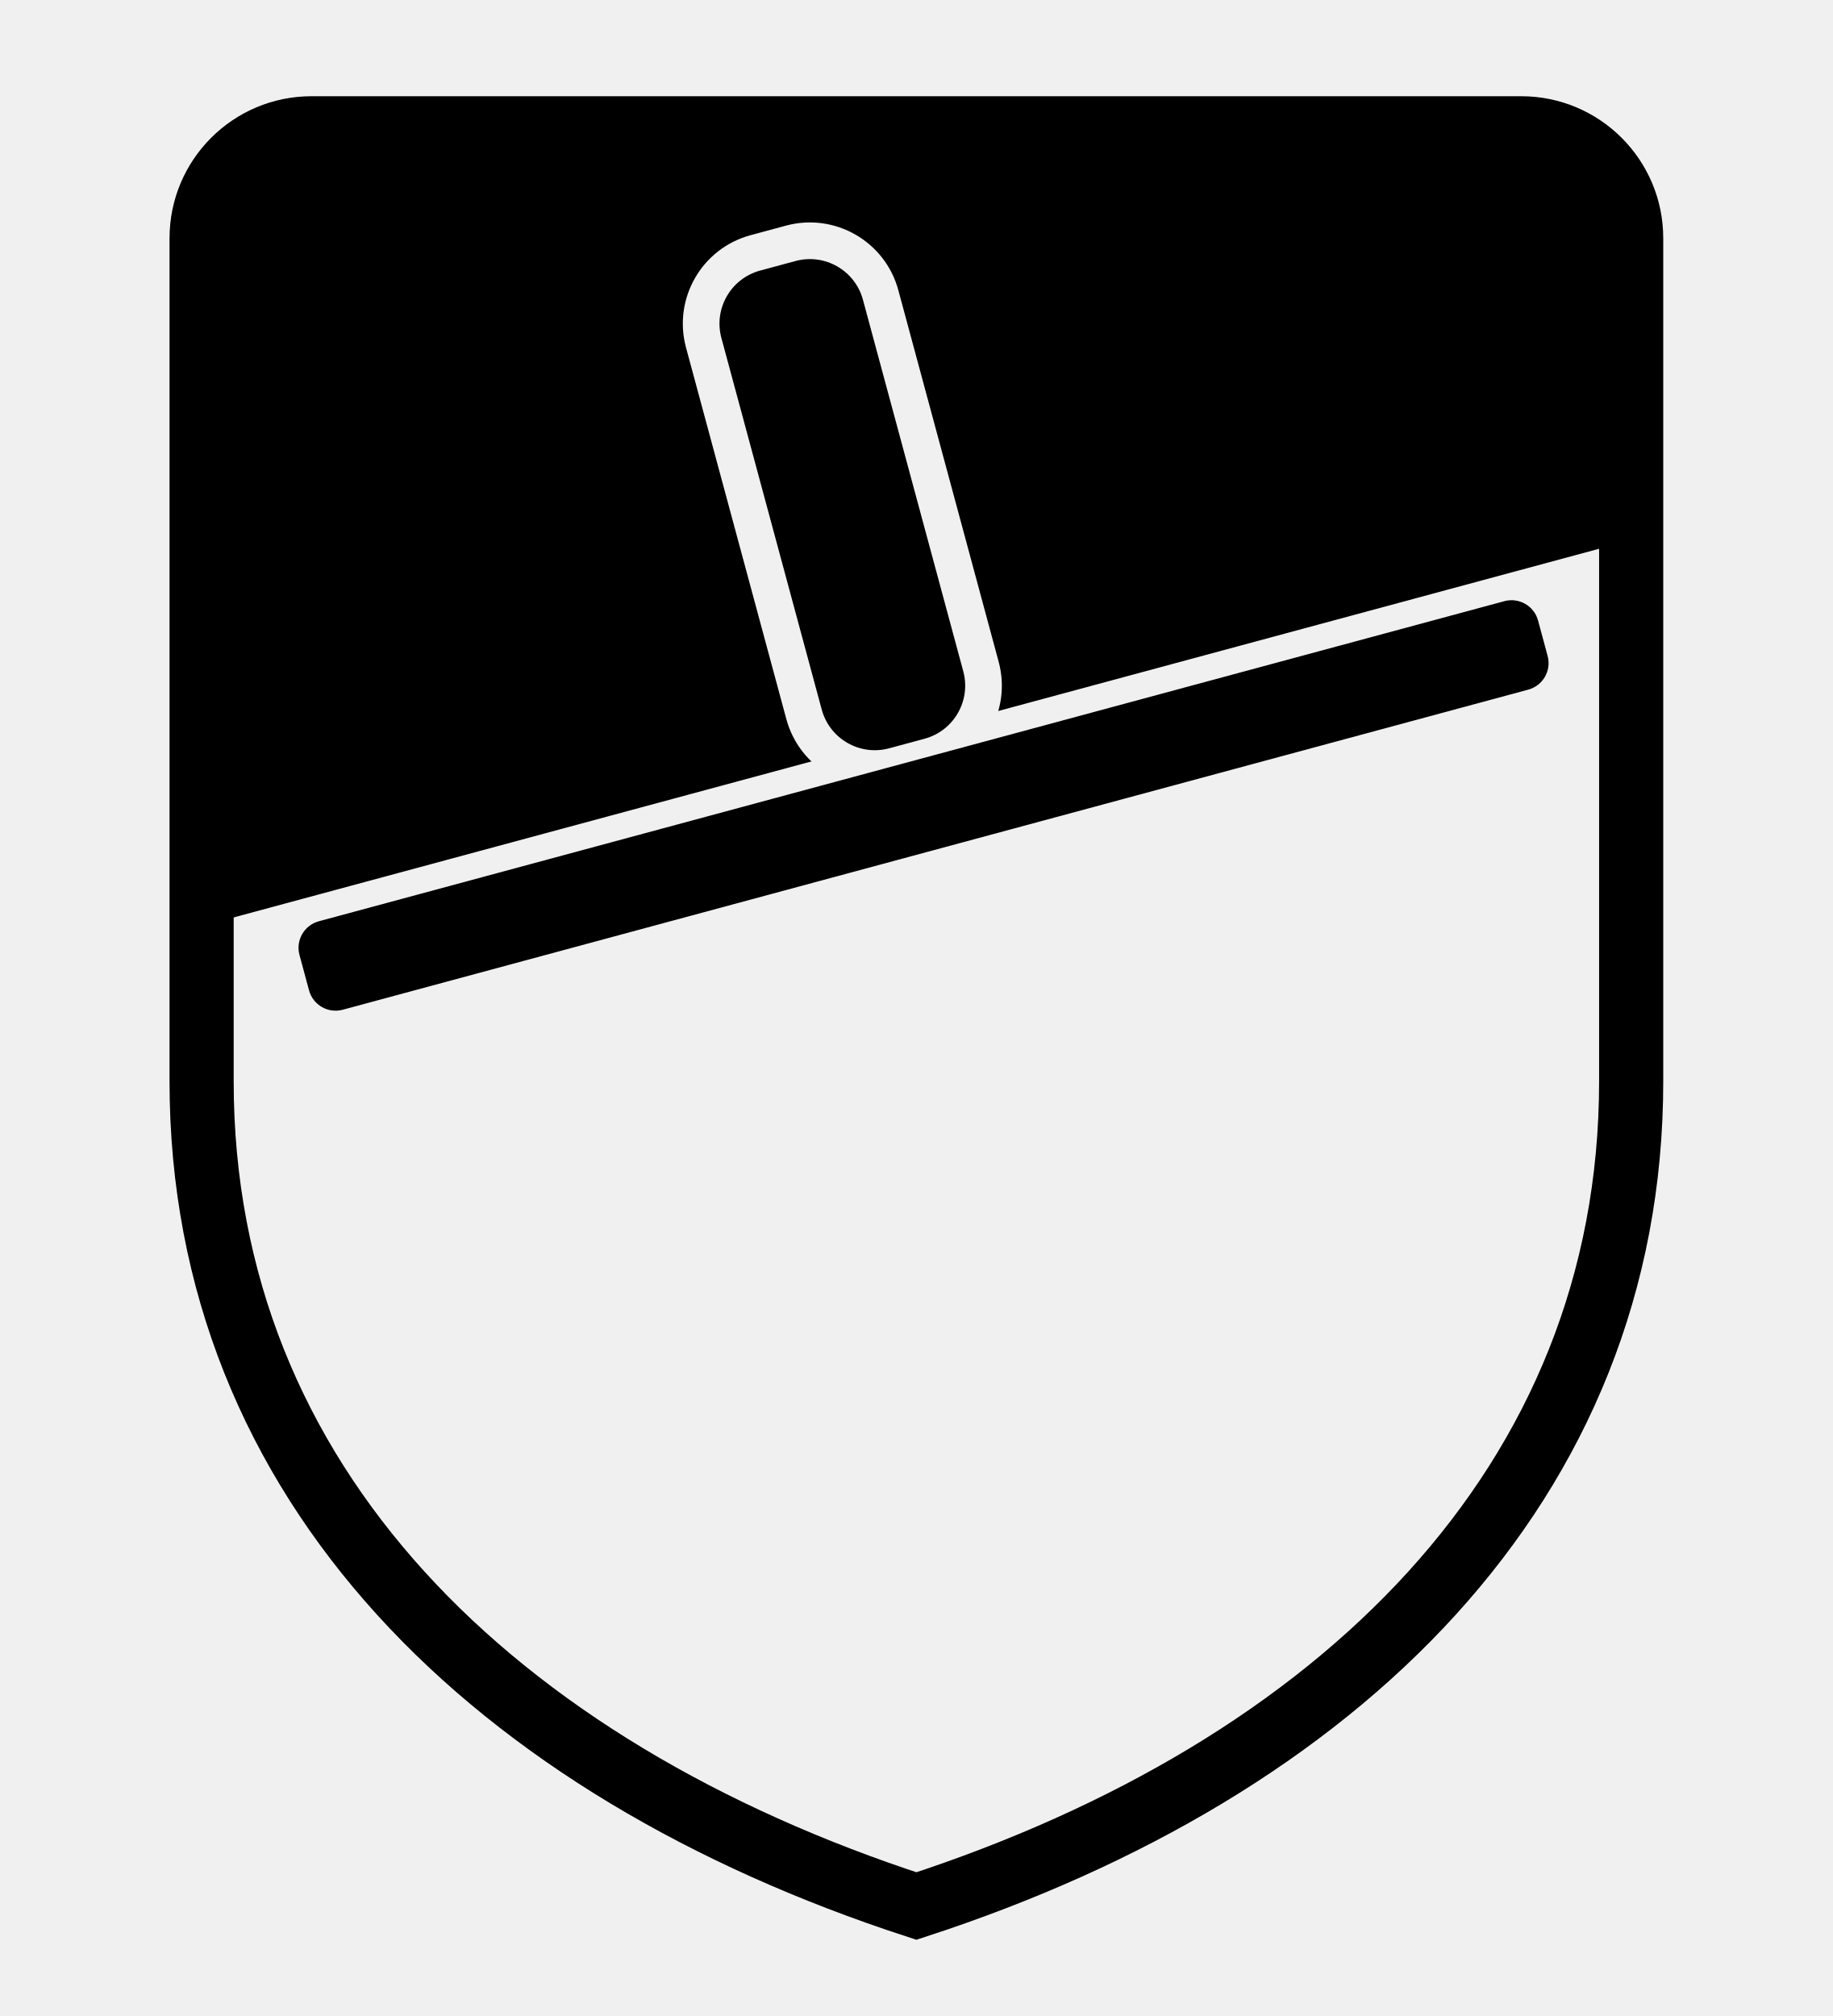
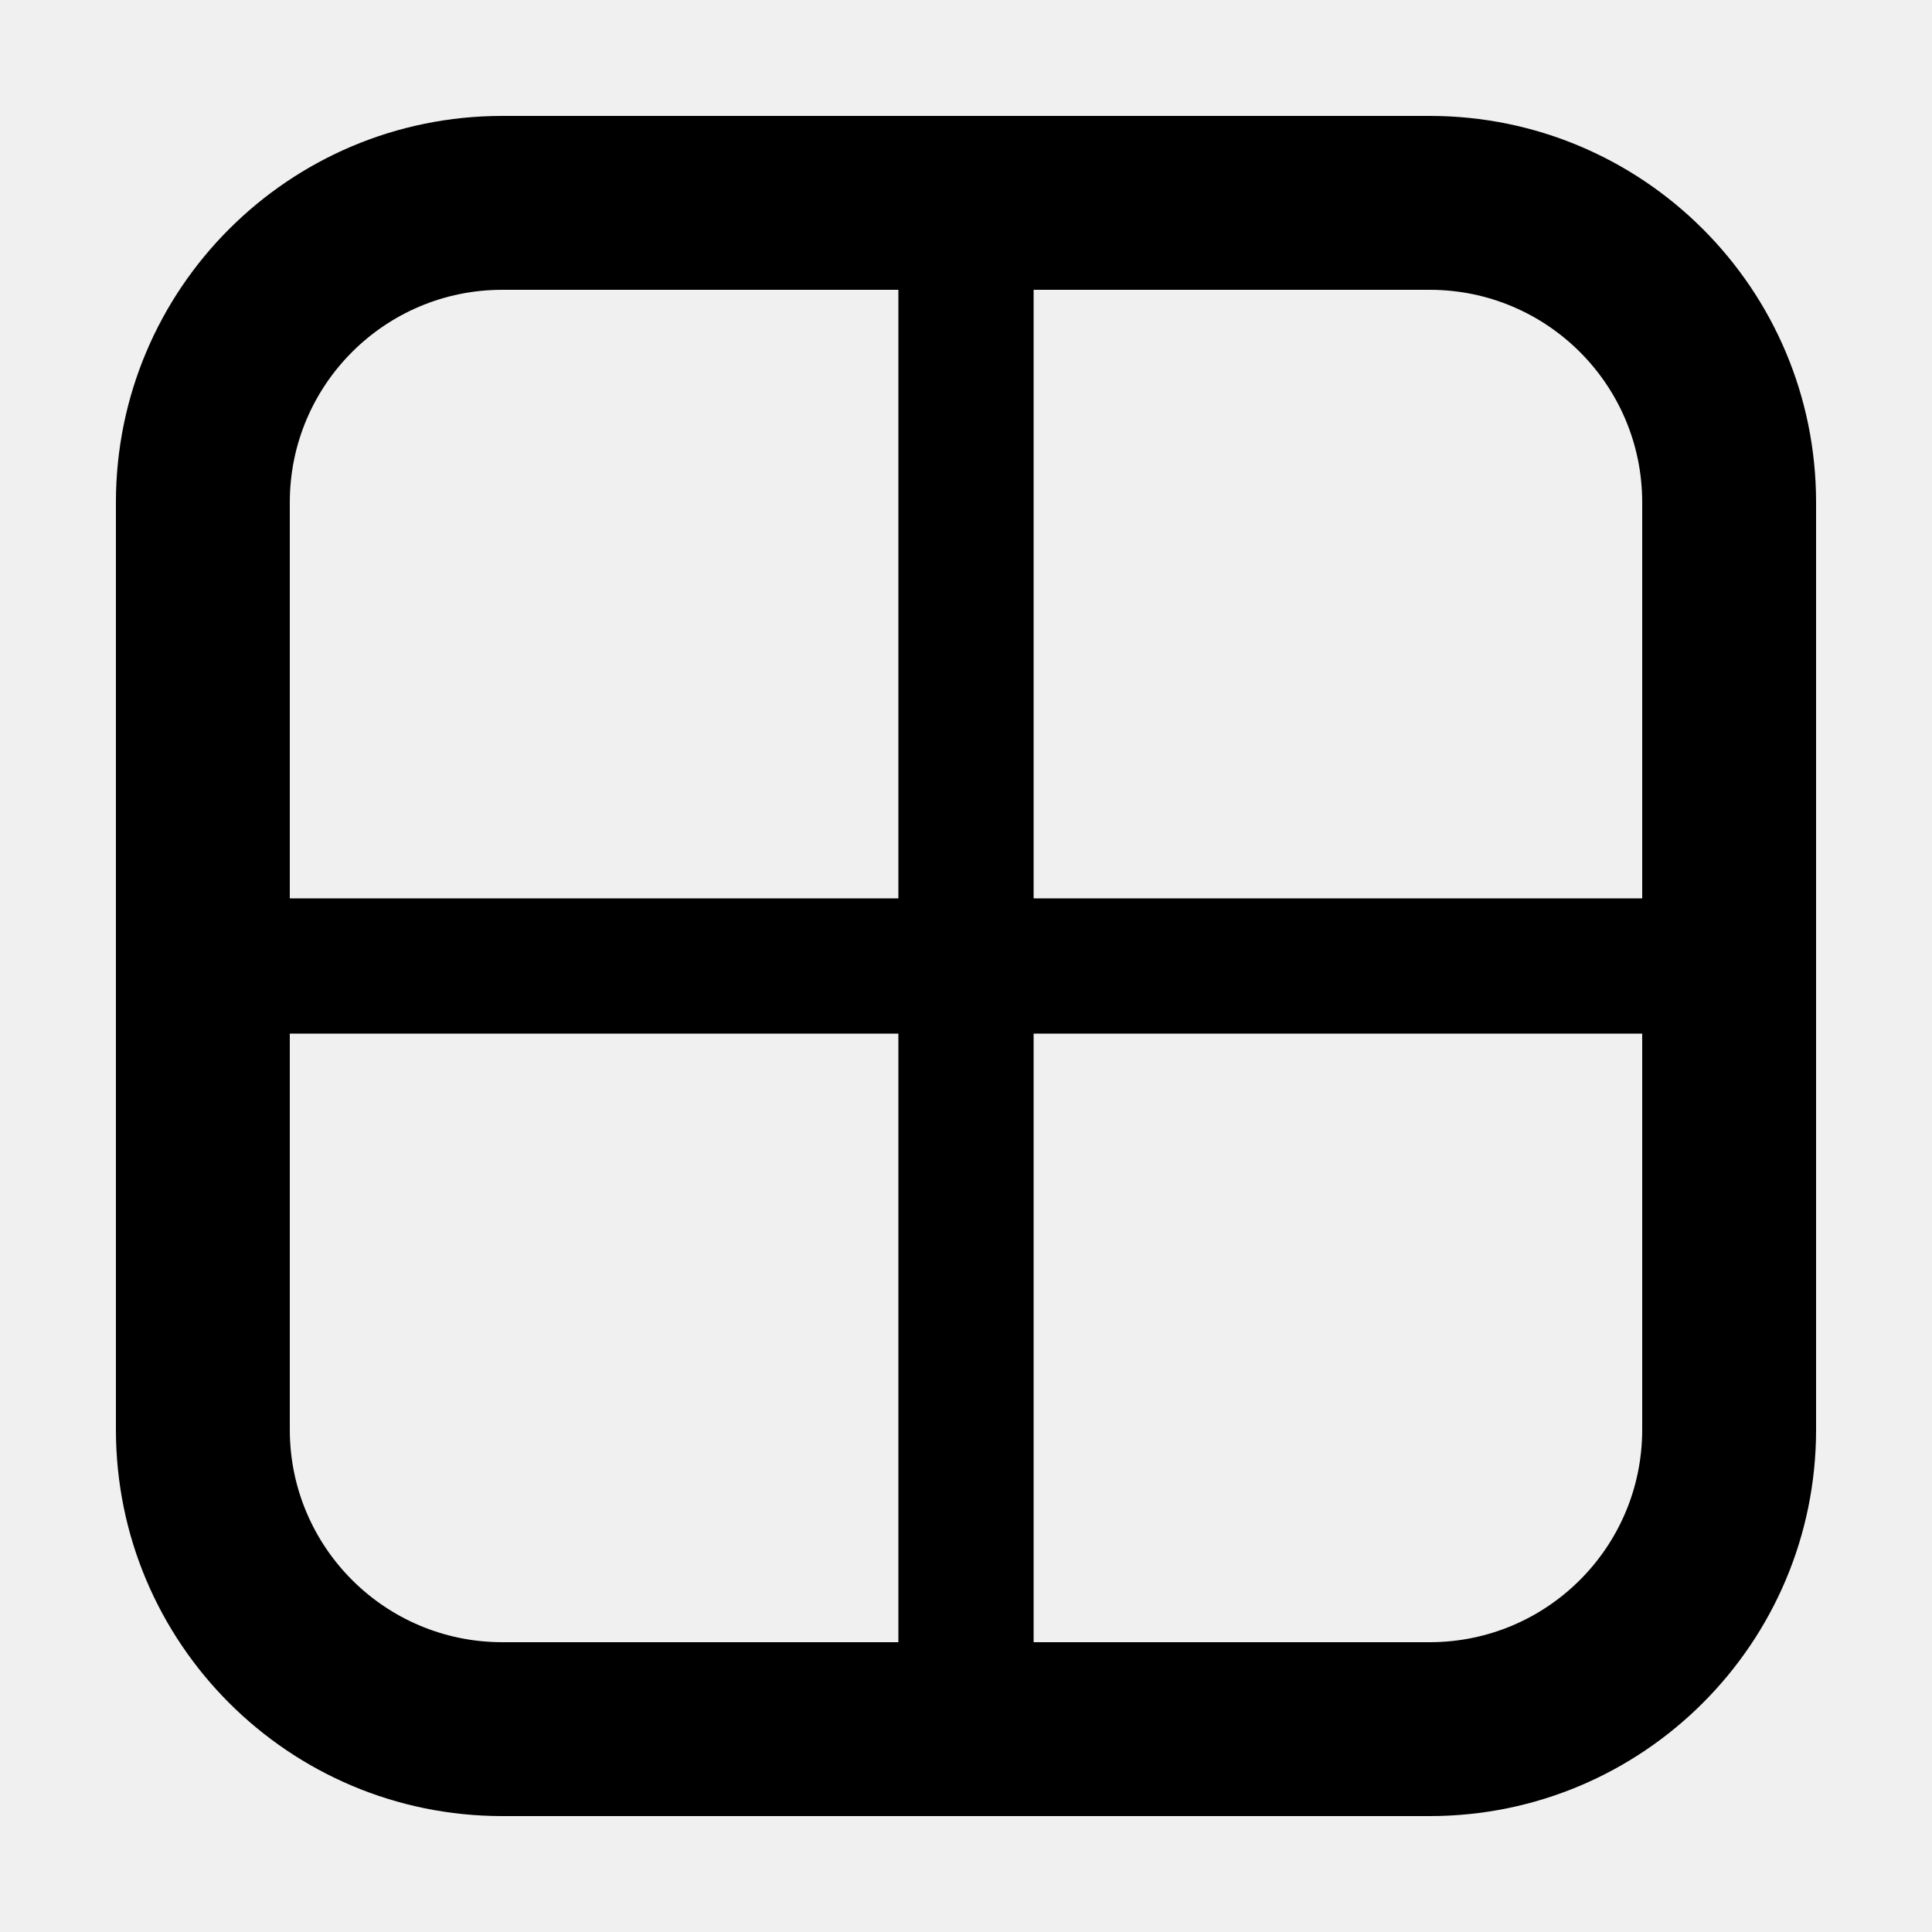
- <svg xmlns="http://www.w3.org/2000/svg" viewBox="0 0 200 220" width="200" height="220">
-   <defs>
-     <clipPath id="mk-mono-black-c">
-       <path d="M34 14H166A12 12 0 0 1 178 26V118C178 162 146 193 100 208C54 193 22 162 22 118V26A12 12 0 0 1 34 14Z" />
-     </clipPath>
-   </defs>
-   <mask id="mk-mono-black-m">
-     <rect width="200" height="220" fill="#fff" />
-     <g transform="translate(100 85) rotate(-15.11)">
-       <rect x="-12" y="-62" width="24" height="62" rx="10" fill="#000" />
-     </g>
-   </mask>
-   <g clip-path="url(#mk-mono-black-c)" fill="#000000">
-     <path d="M0 107L200 53L200 0L0 0Z" mask="url(#mk-mono-black-m)" />
-     <g transform="translate(100 85) rotate(-15.11)">
-       <rect x="-70" y="-2" width="140" height="10" rx="3" />
-       <rect x="-8" y="-58" width="16" height="54" rx="6" />
-     </g>
+ <svg xmlns="http://www.w3.org/2000/svg" viewBox="0 0 100 100" width="100" height="100">
+   <g fill="#000000">
+     <path fill-rule="evenodd" d="M26 6H74A20 20 0 0 1 94 26V74A20 20 0 0 1 74 94H26A20 20 0 0 1 6 74V26A20 20 0 0 1 26 6ZM26 15H74A11 11 0 0 1 85 26V74A11 11 0 0 1 74 85H26A11 11 0 0 1 15 74V26A11 11 0 0 1 26 15Z" />
+     <path d="M46.5 10.5h7v79h-7ZM10.5 46.5h79v7h-79Z" />
  </g>
-   <path d="M34 14H166A12 12 0 0 1 178 26V118C178 162 146 193 100 208C54 193 22 162 22 118V26A12 12 0 0 1 34 14Z" fill="none" stroke="#000000" stroke-width="7" />
</svg>
